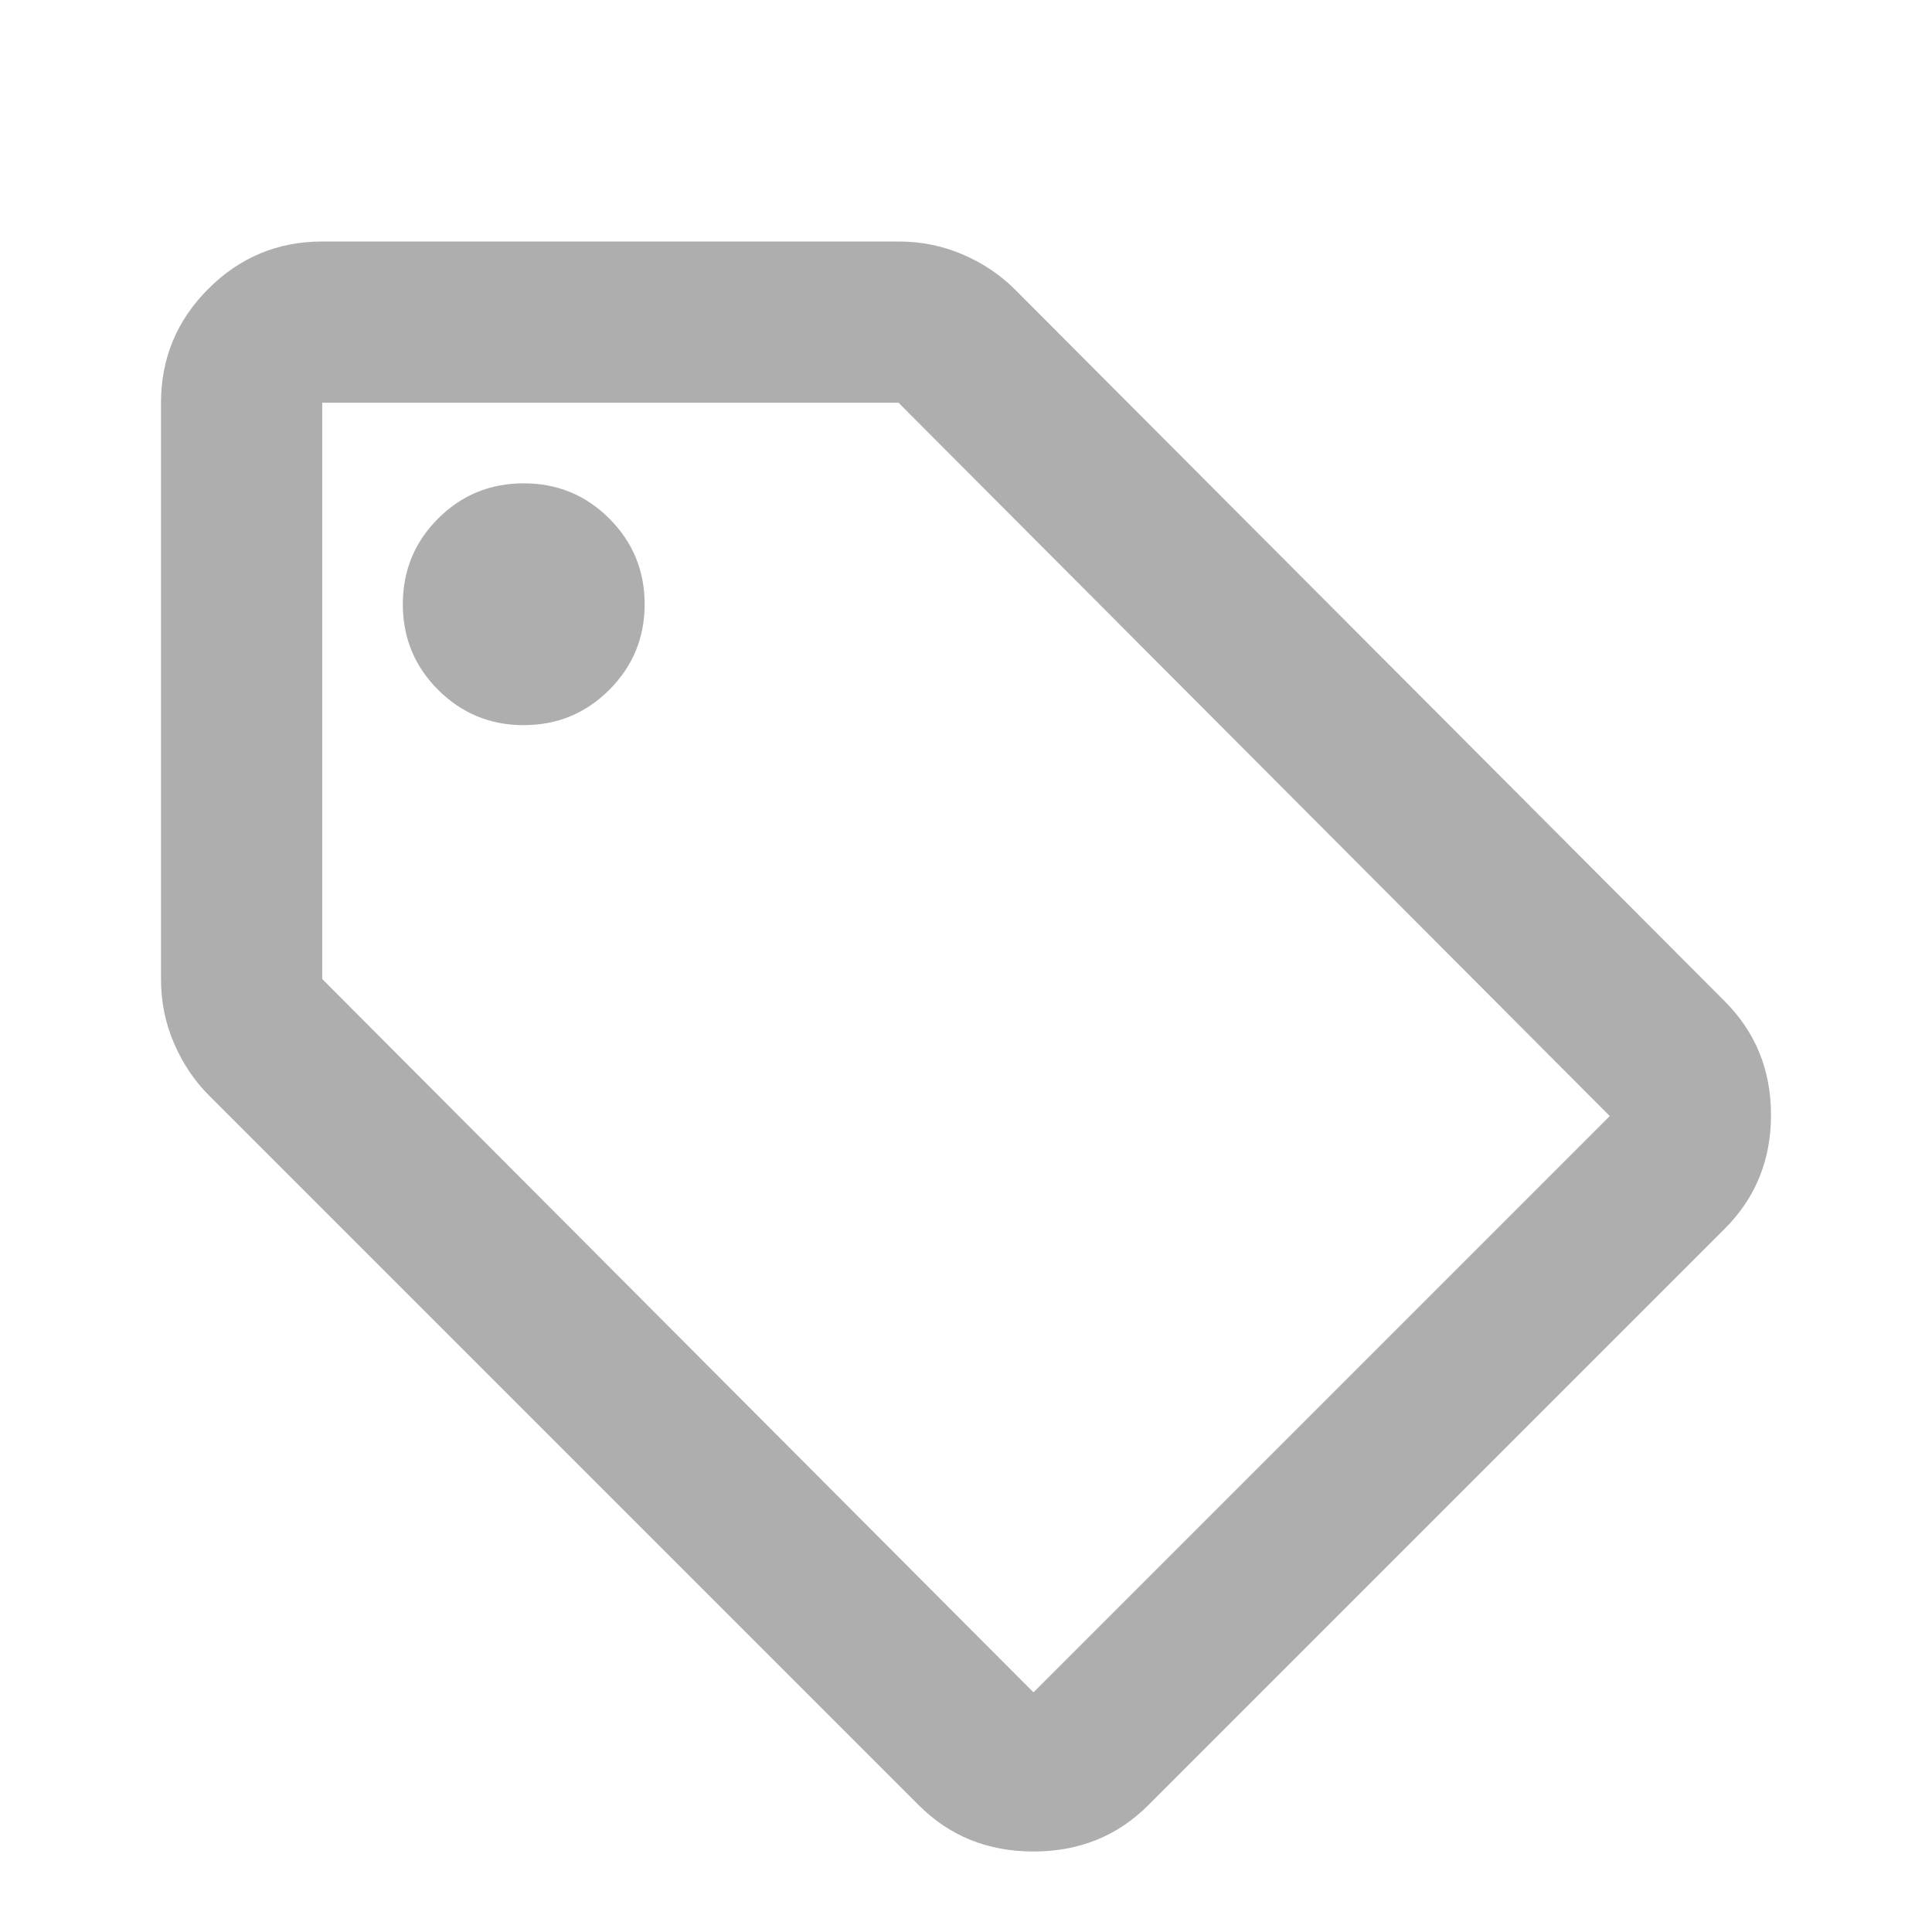
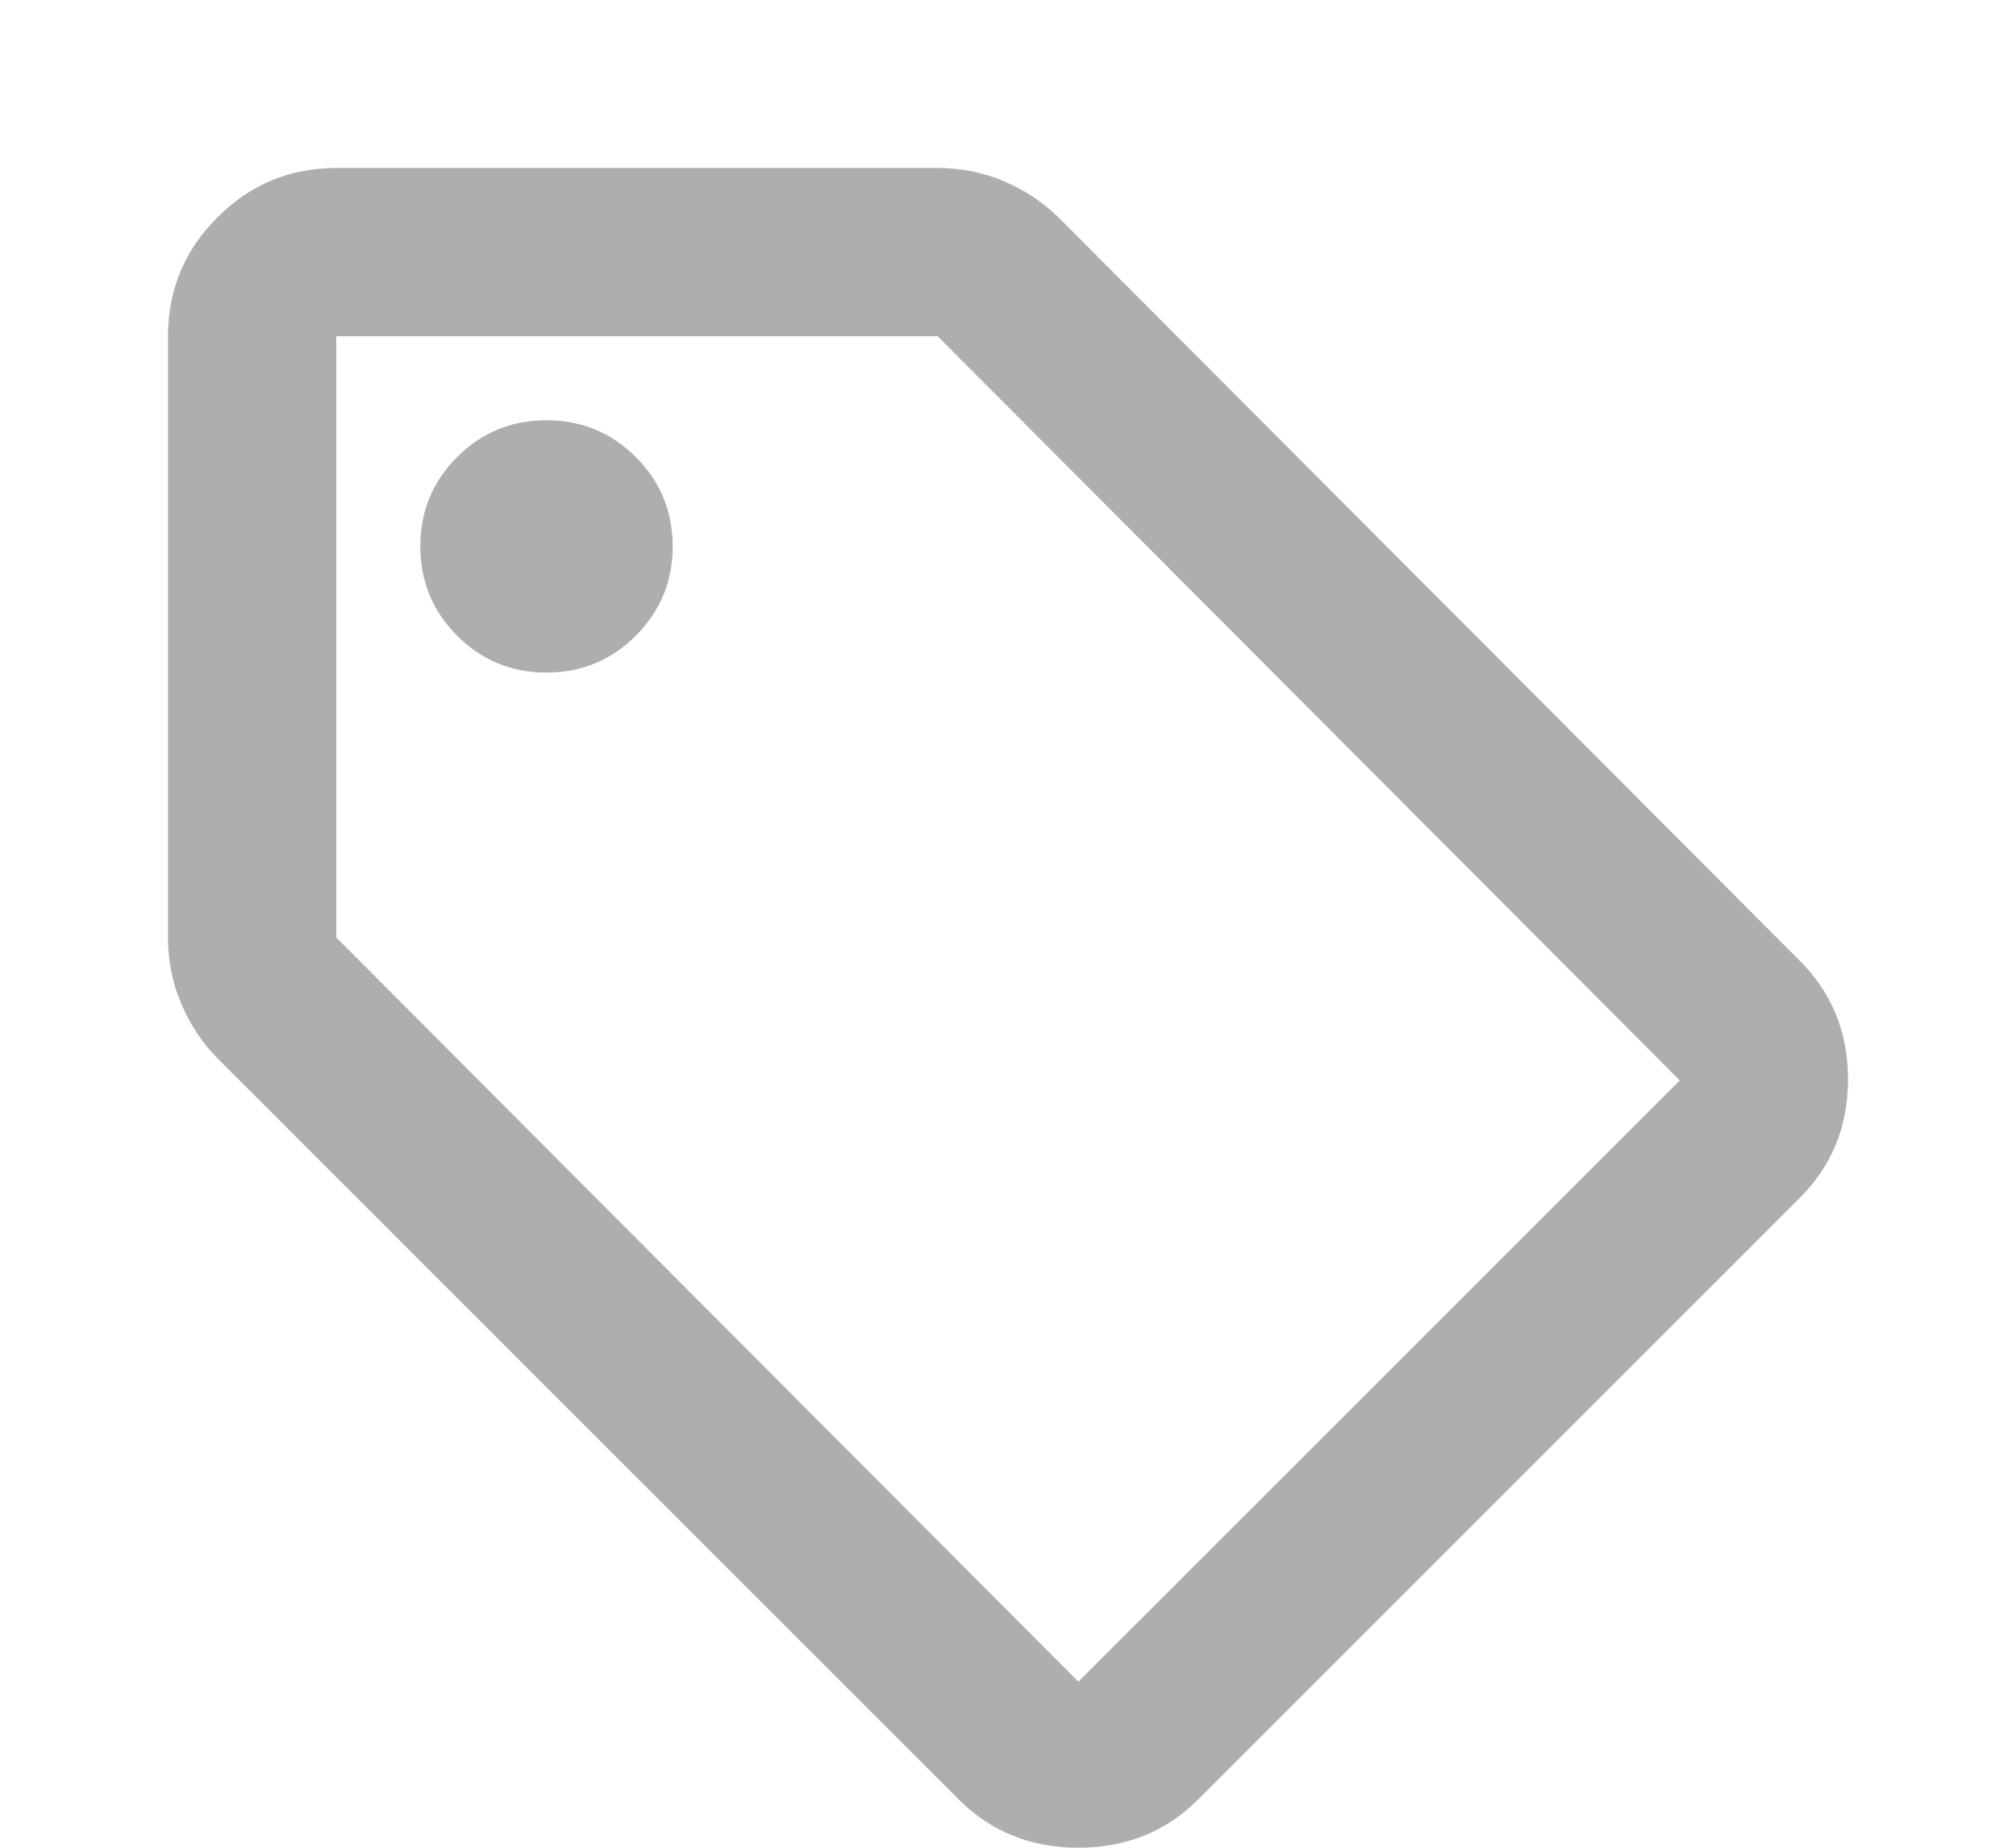
- <svg xmlns="http://www.w3.org/2000/svg" width="11" height="11" viewBox="0 0 24 22" fill="none">
+ <svg xmlns="http://www.w3.org/2000/svg" width="12" height="11" viewBox="0 0 24 22" fill="none">
  <path d="M14.265 21.424C13.882 21.808 13.406 22 12.838 22C12.271 22 11.796 21.808 11.412 21.424L2.601 12.613C2.417 12.43 2.271 12.213 2.163 11.963C2.054 11.712 2 11.445 2 11.162V4.003C2 3.452 2.196 2.98 2.588 2.588C2.98 2.196 3.452 2 4.003 2H11.162C11.445 2 11.712 2.054 11.963 2.163C12.213 2.271 12.43 2.417 12.613 2.601L21.424 11.437C21.808 11.821 22 12.292 22 12.851C22 13.41 21.808 13.882 21.424 14.265L14.265 21.424ZM12.838 20.023L19.997 12.864L11.162 4.003H4.003V11.162L12.838 20.023ZM6.506 8.008C6.923 8.008 7.277 7.861 7.569 7.569C7.861 7.277 8.008 6.923 8.008 6.506C8.008 6.088 7.861 5.734 7.569 5.442C7.277 5.15 6.923 5.004 6.506 5.004C6.088 5.004 5.734 5.15 5.442 5.442C5.15 5.734 5.004 6.088 5.004 6.506C5.004 6.923 5.15 7.277 5.442 7.569C5.734 7.861 6.088 8.008 6.506 8.008Z" fill="#AEAEAE" />
</svg>
